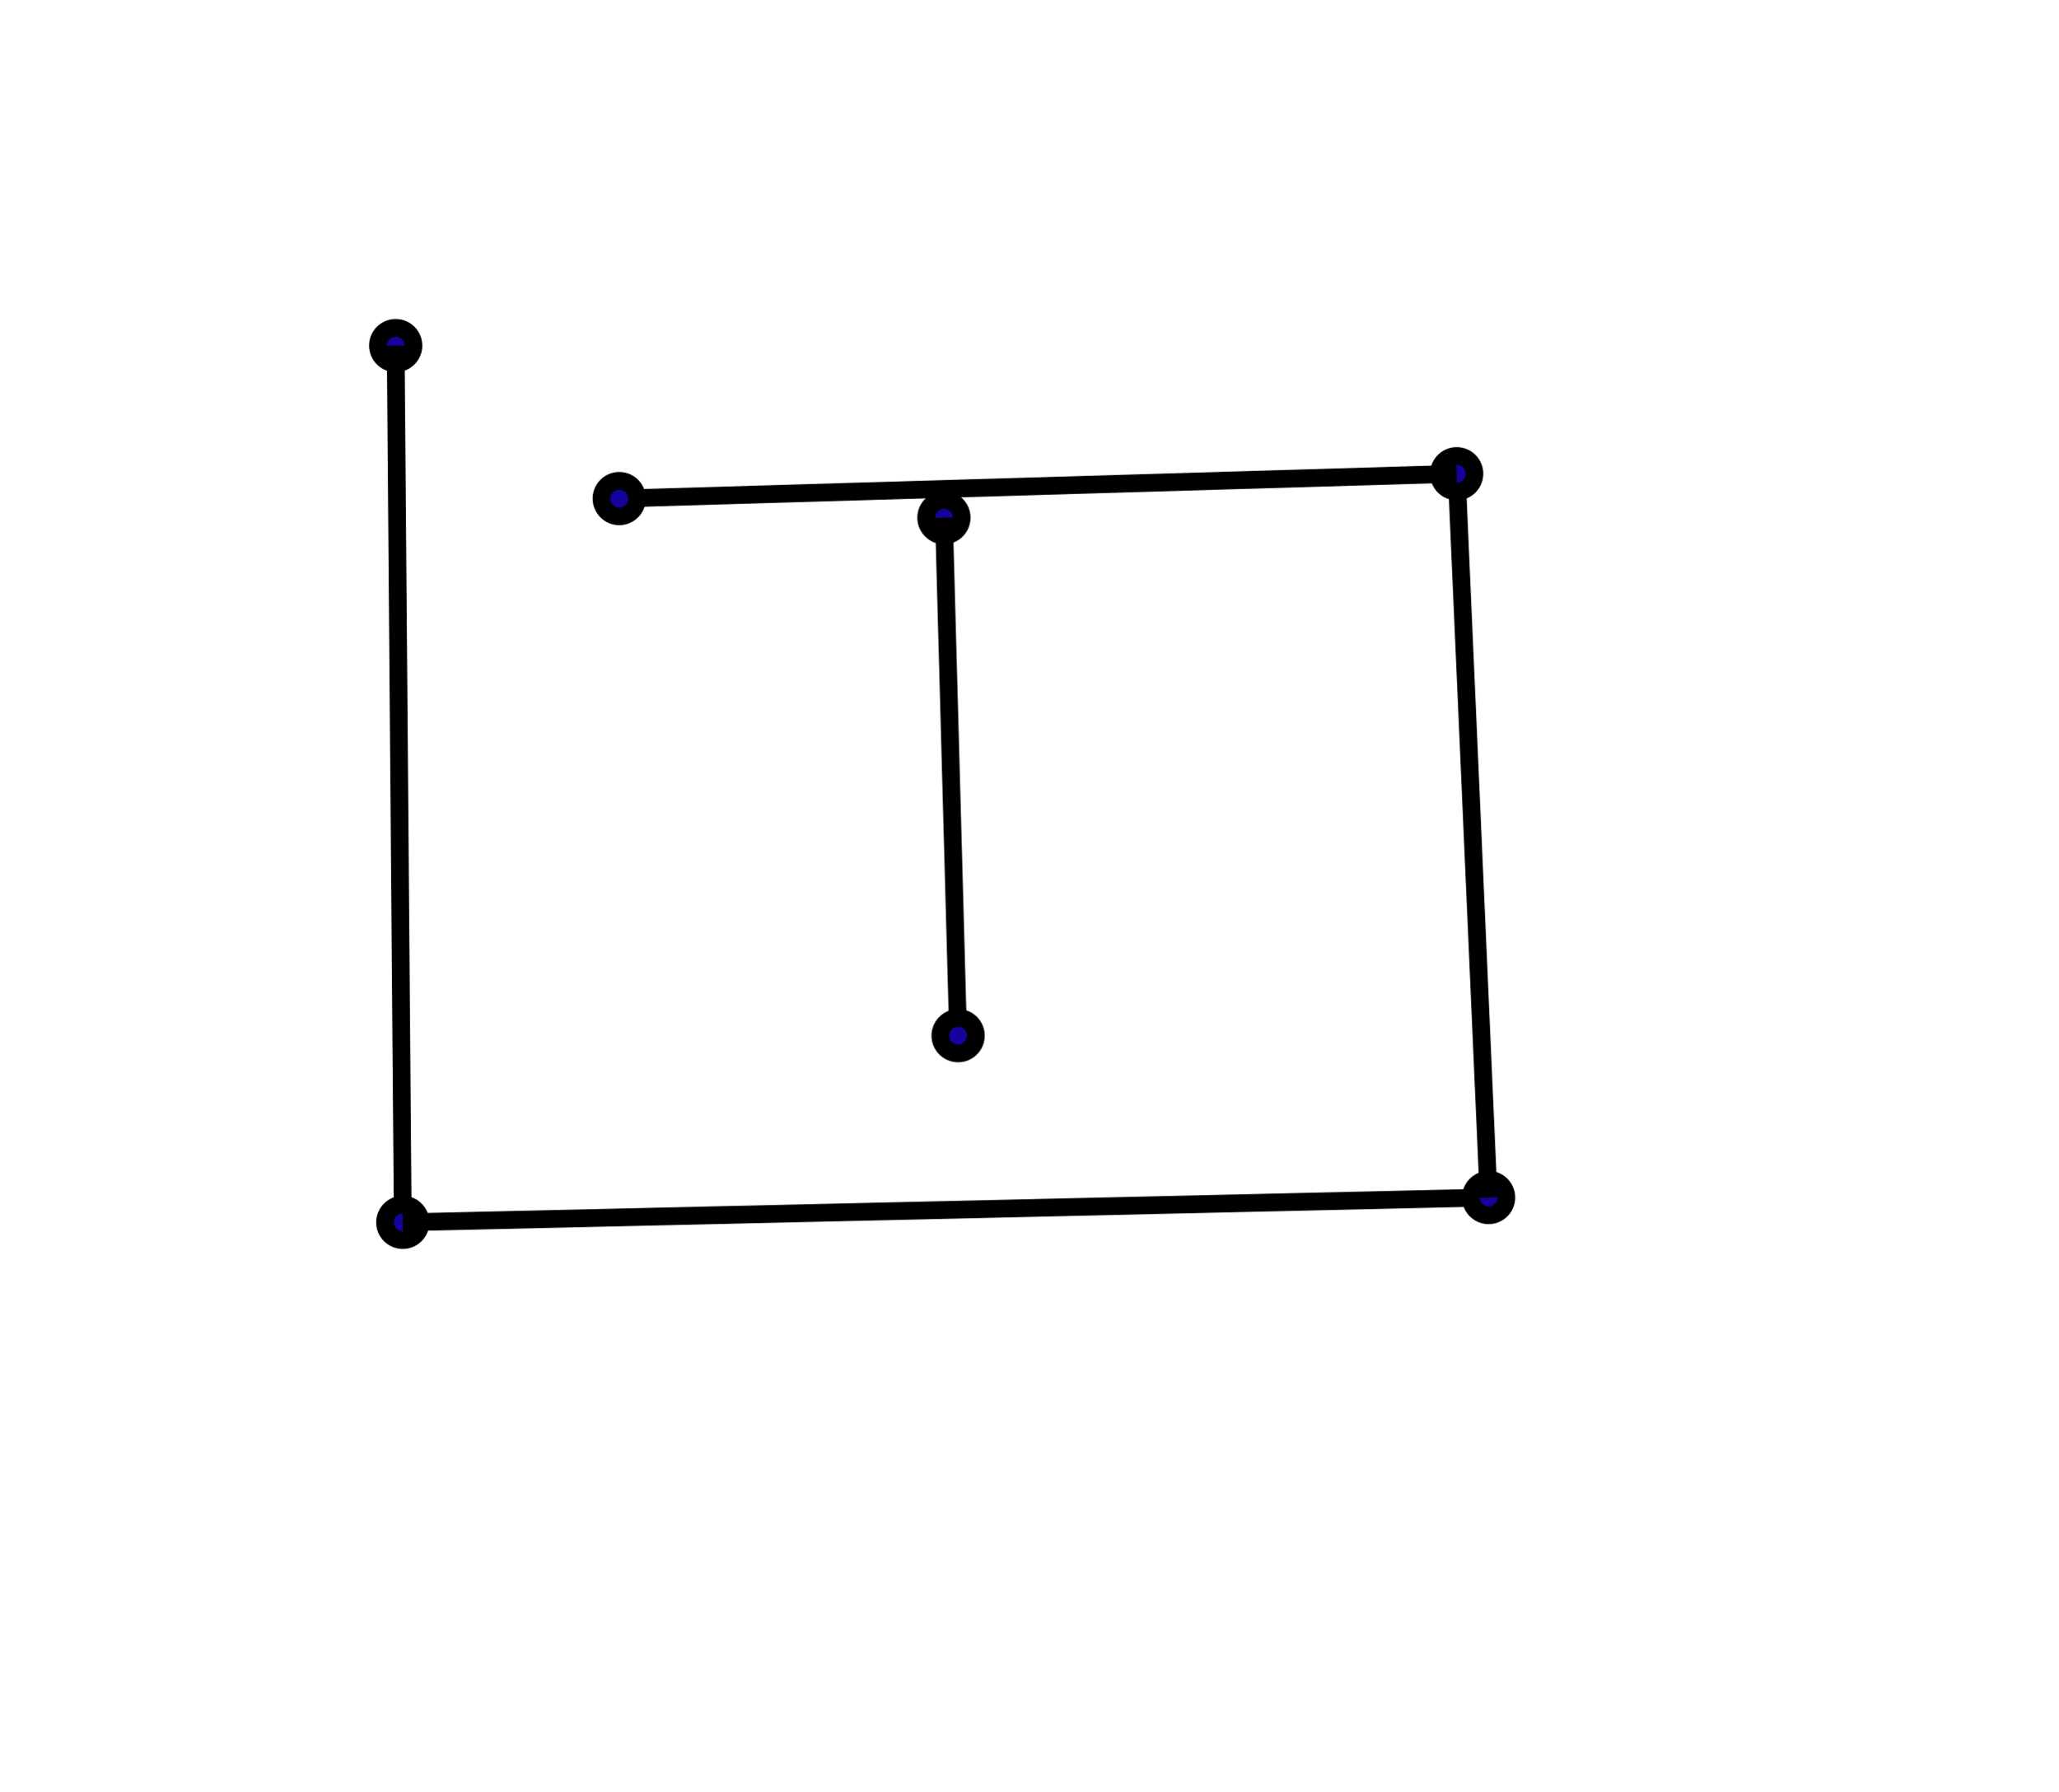
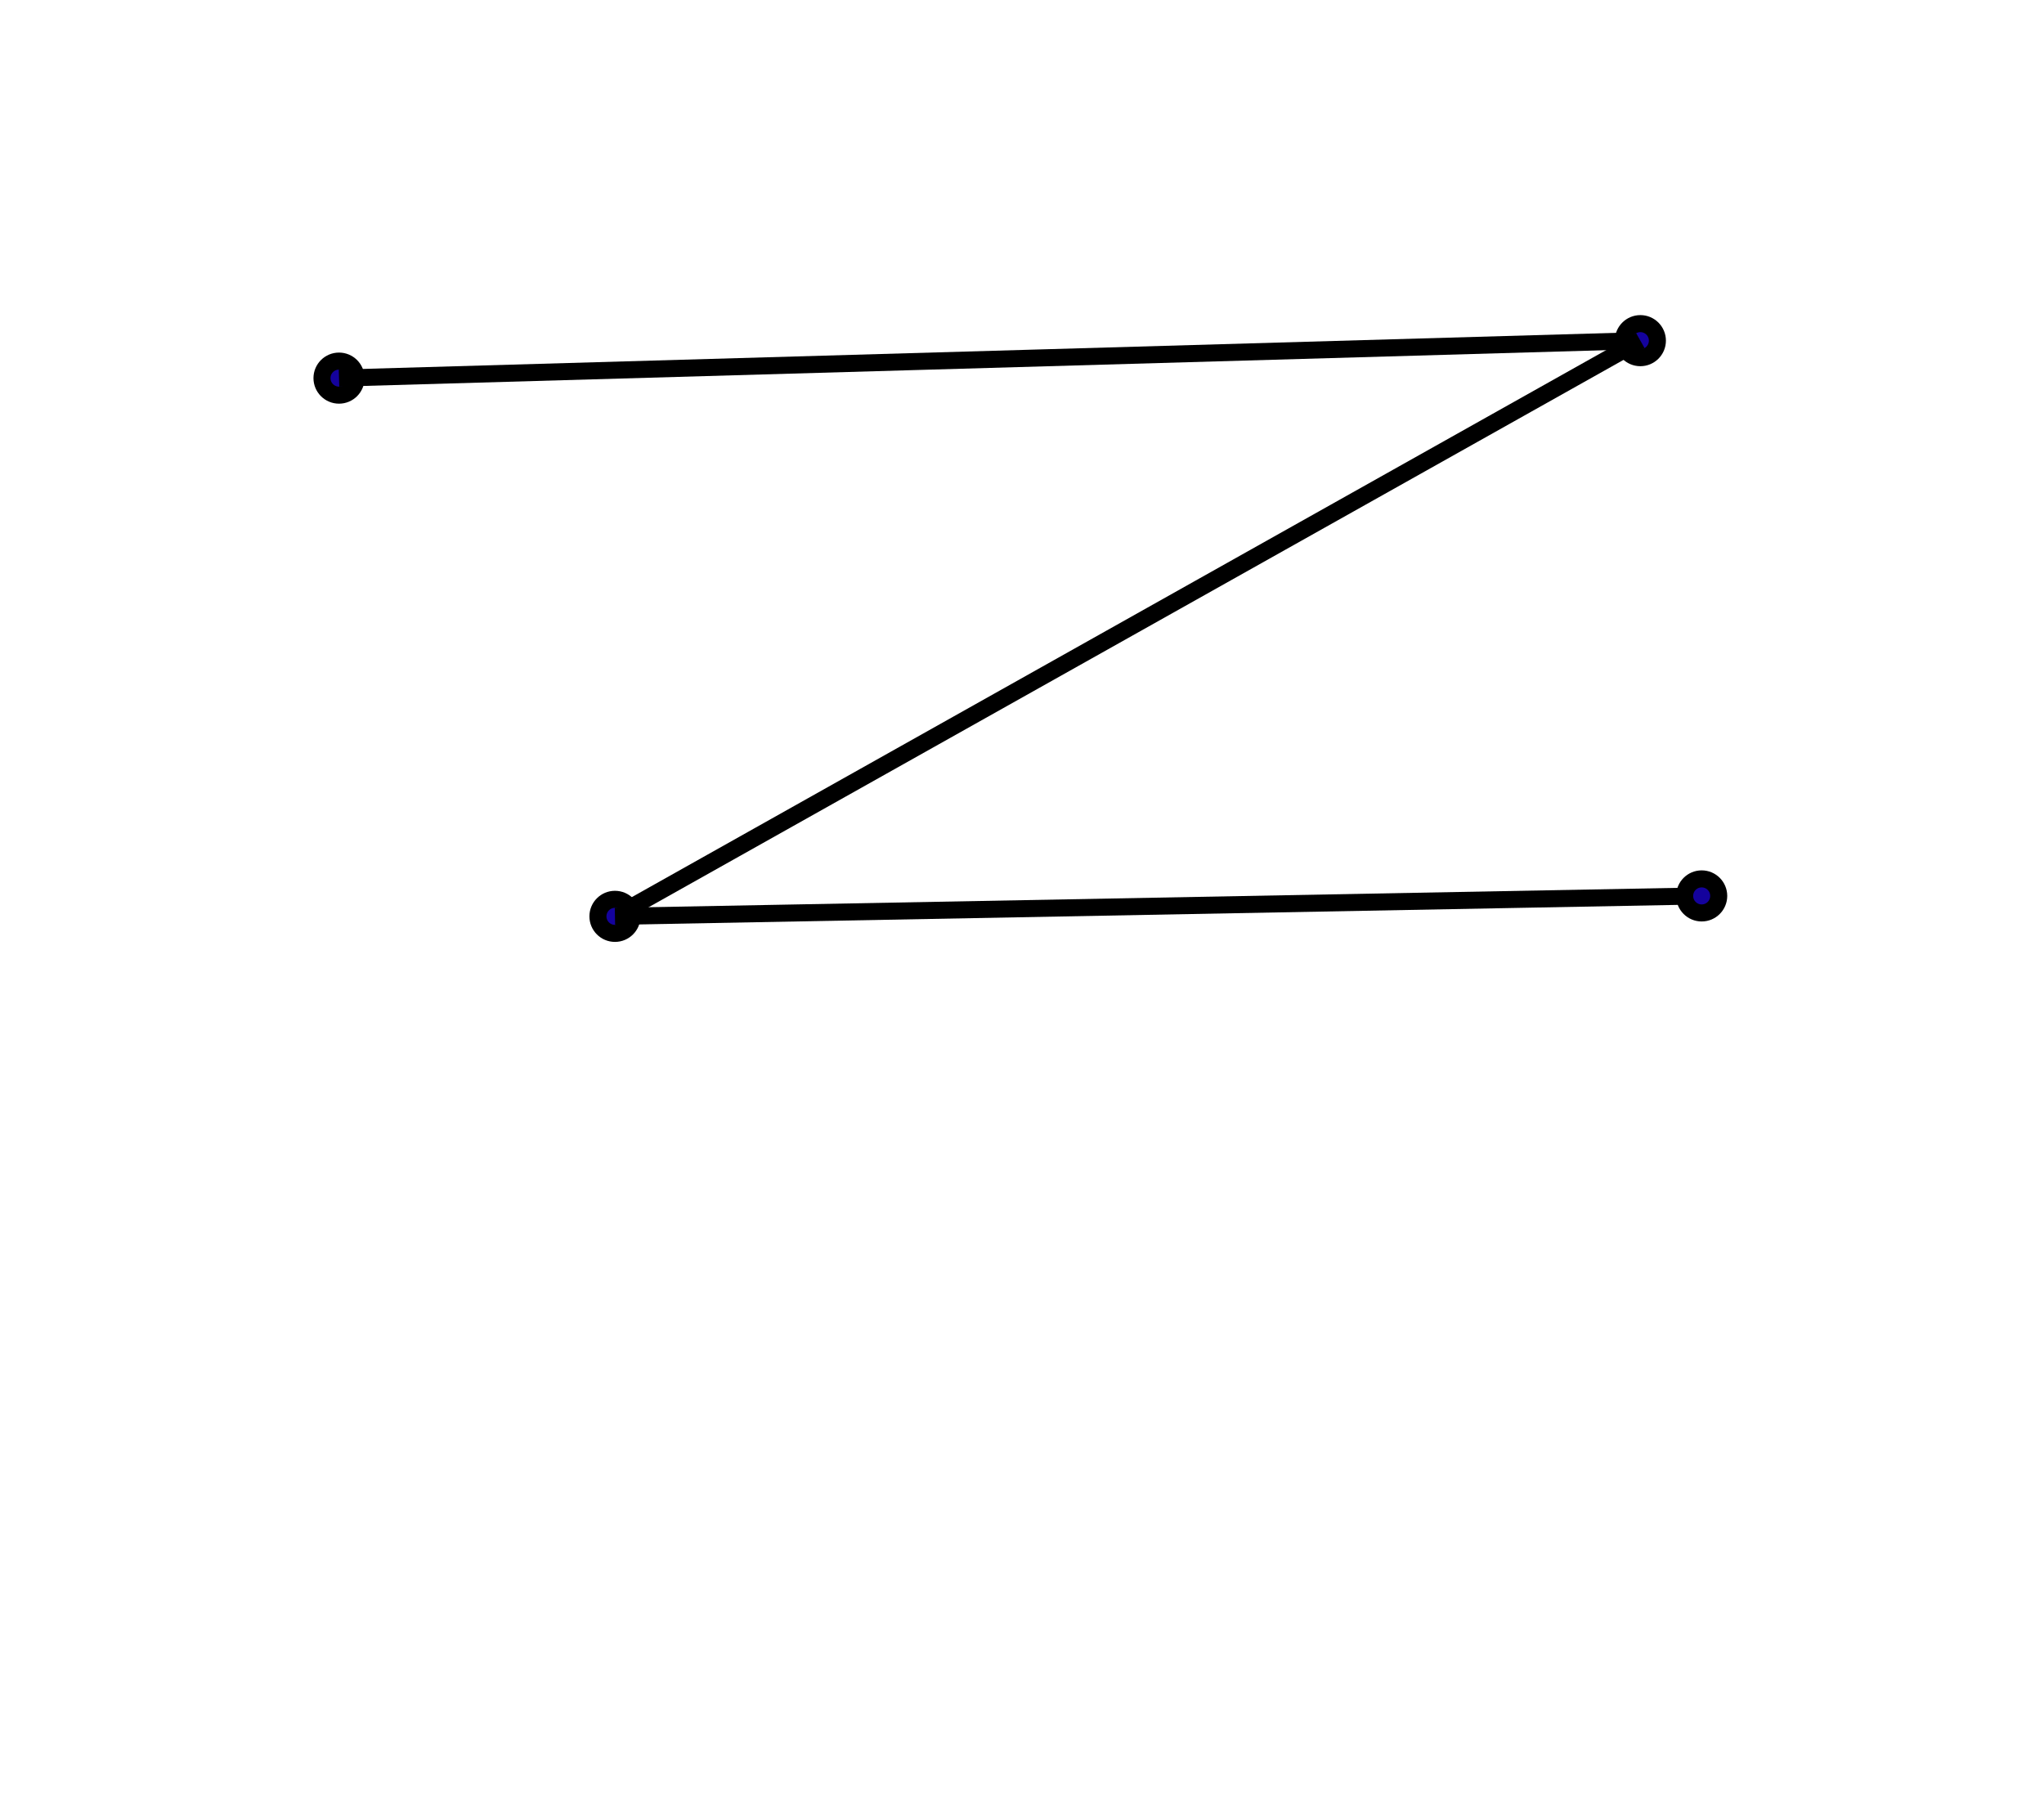
- <svg class="plan" width="580" height="505">
-   <circle stroke-width="5" stroke="black" fill="#14029D" r="5" cy="97.4" cx="111.5" />
-   <line stroke-width="5" stroke="black" y2="344.517" x2="113.5" y1="97.4" x1="111.5" />
-   <circle stroke-width="5" stroke="black" fill="#14029D" r="5" cy="344.517" cx="113.5" />
-   <line stroke-width="5" stroke="black" y2="337.517" x2="419.5" y1="344.517" x1="113.5" />
-   <circle stroke-width="5" stroke="black" fill="#14029D" r="5" cy="337.517" cx="419.5" />
-   <line stroke-width="5" stroke="black" y2="133.517" x2="410.5" y1="337.517" x1="419.5" />
-   <circle stroke-width="5" stroke="black" fill="#14029D" r="5" cy="133.517" cx="410.5" />
-   <line stroke-width="5" stroke="black" y2="140.517" x2="174.5" y1="133.517" x1="410.5" />
-   <circle stroke-width="5" stroke="black" fill="#14029D" r="5" cy="140.517" cx="174.5" />
-   <line stroke-width="5" stroke="black" y2="140.517" x2="174.5" y1="140.517" x1="174.5" />
-   <circle stroke-width="5" stroke="black" fill="#14029D" r="5" cy="145.9" cx="266" />
-   <line stroke-width="5" stroke="black" y2="291.9" x2="270" y1="145.9" x1="266" />
-   <circle stroke-width="5" stroke="black" fill="#14029D" r="5" cy="291.9" cx="270" />
+ <svg xmlns="http://www.w3.org/2000/svg" class="plan" width="600" height="530">
+   <circle cx="99.516" cy="111" r="5" fill="#14029D" stroke="black" stroke-width="5" />
+   <line x1="99.516" y1="111" x2="481.516" y2="100" stroke="black" stroke-width="5" />
+   <circle cx="481.516" cy="100" r="5" fill="#14029D" stroke="black" stroke-width="5" />
+   <line x1="481.516" y1="100" x2="180.516" y2="269" stroke="black" stroke-width="5" />
+   <circle cx="180.516" cy="269" r="5" fill="#14029D" stroke="black" stroke-width="5" />
+   <line x1="180.516" y1="269" x2="499.516" y2="263" stroke="black" stroke-width="5" />
+   <circle cx="499.516" cy="263" r="5" fill="#14029D" stroke="black" stroke-width="5" />
</svg>
